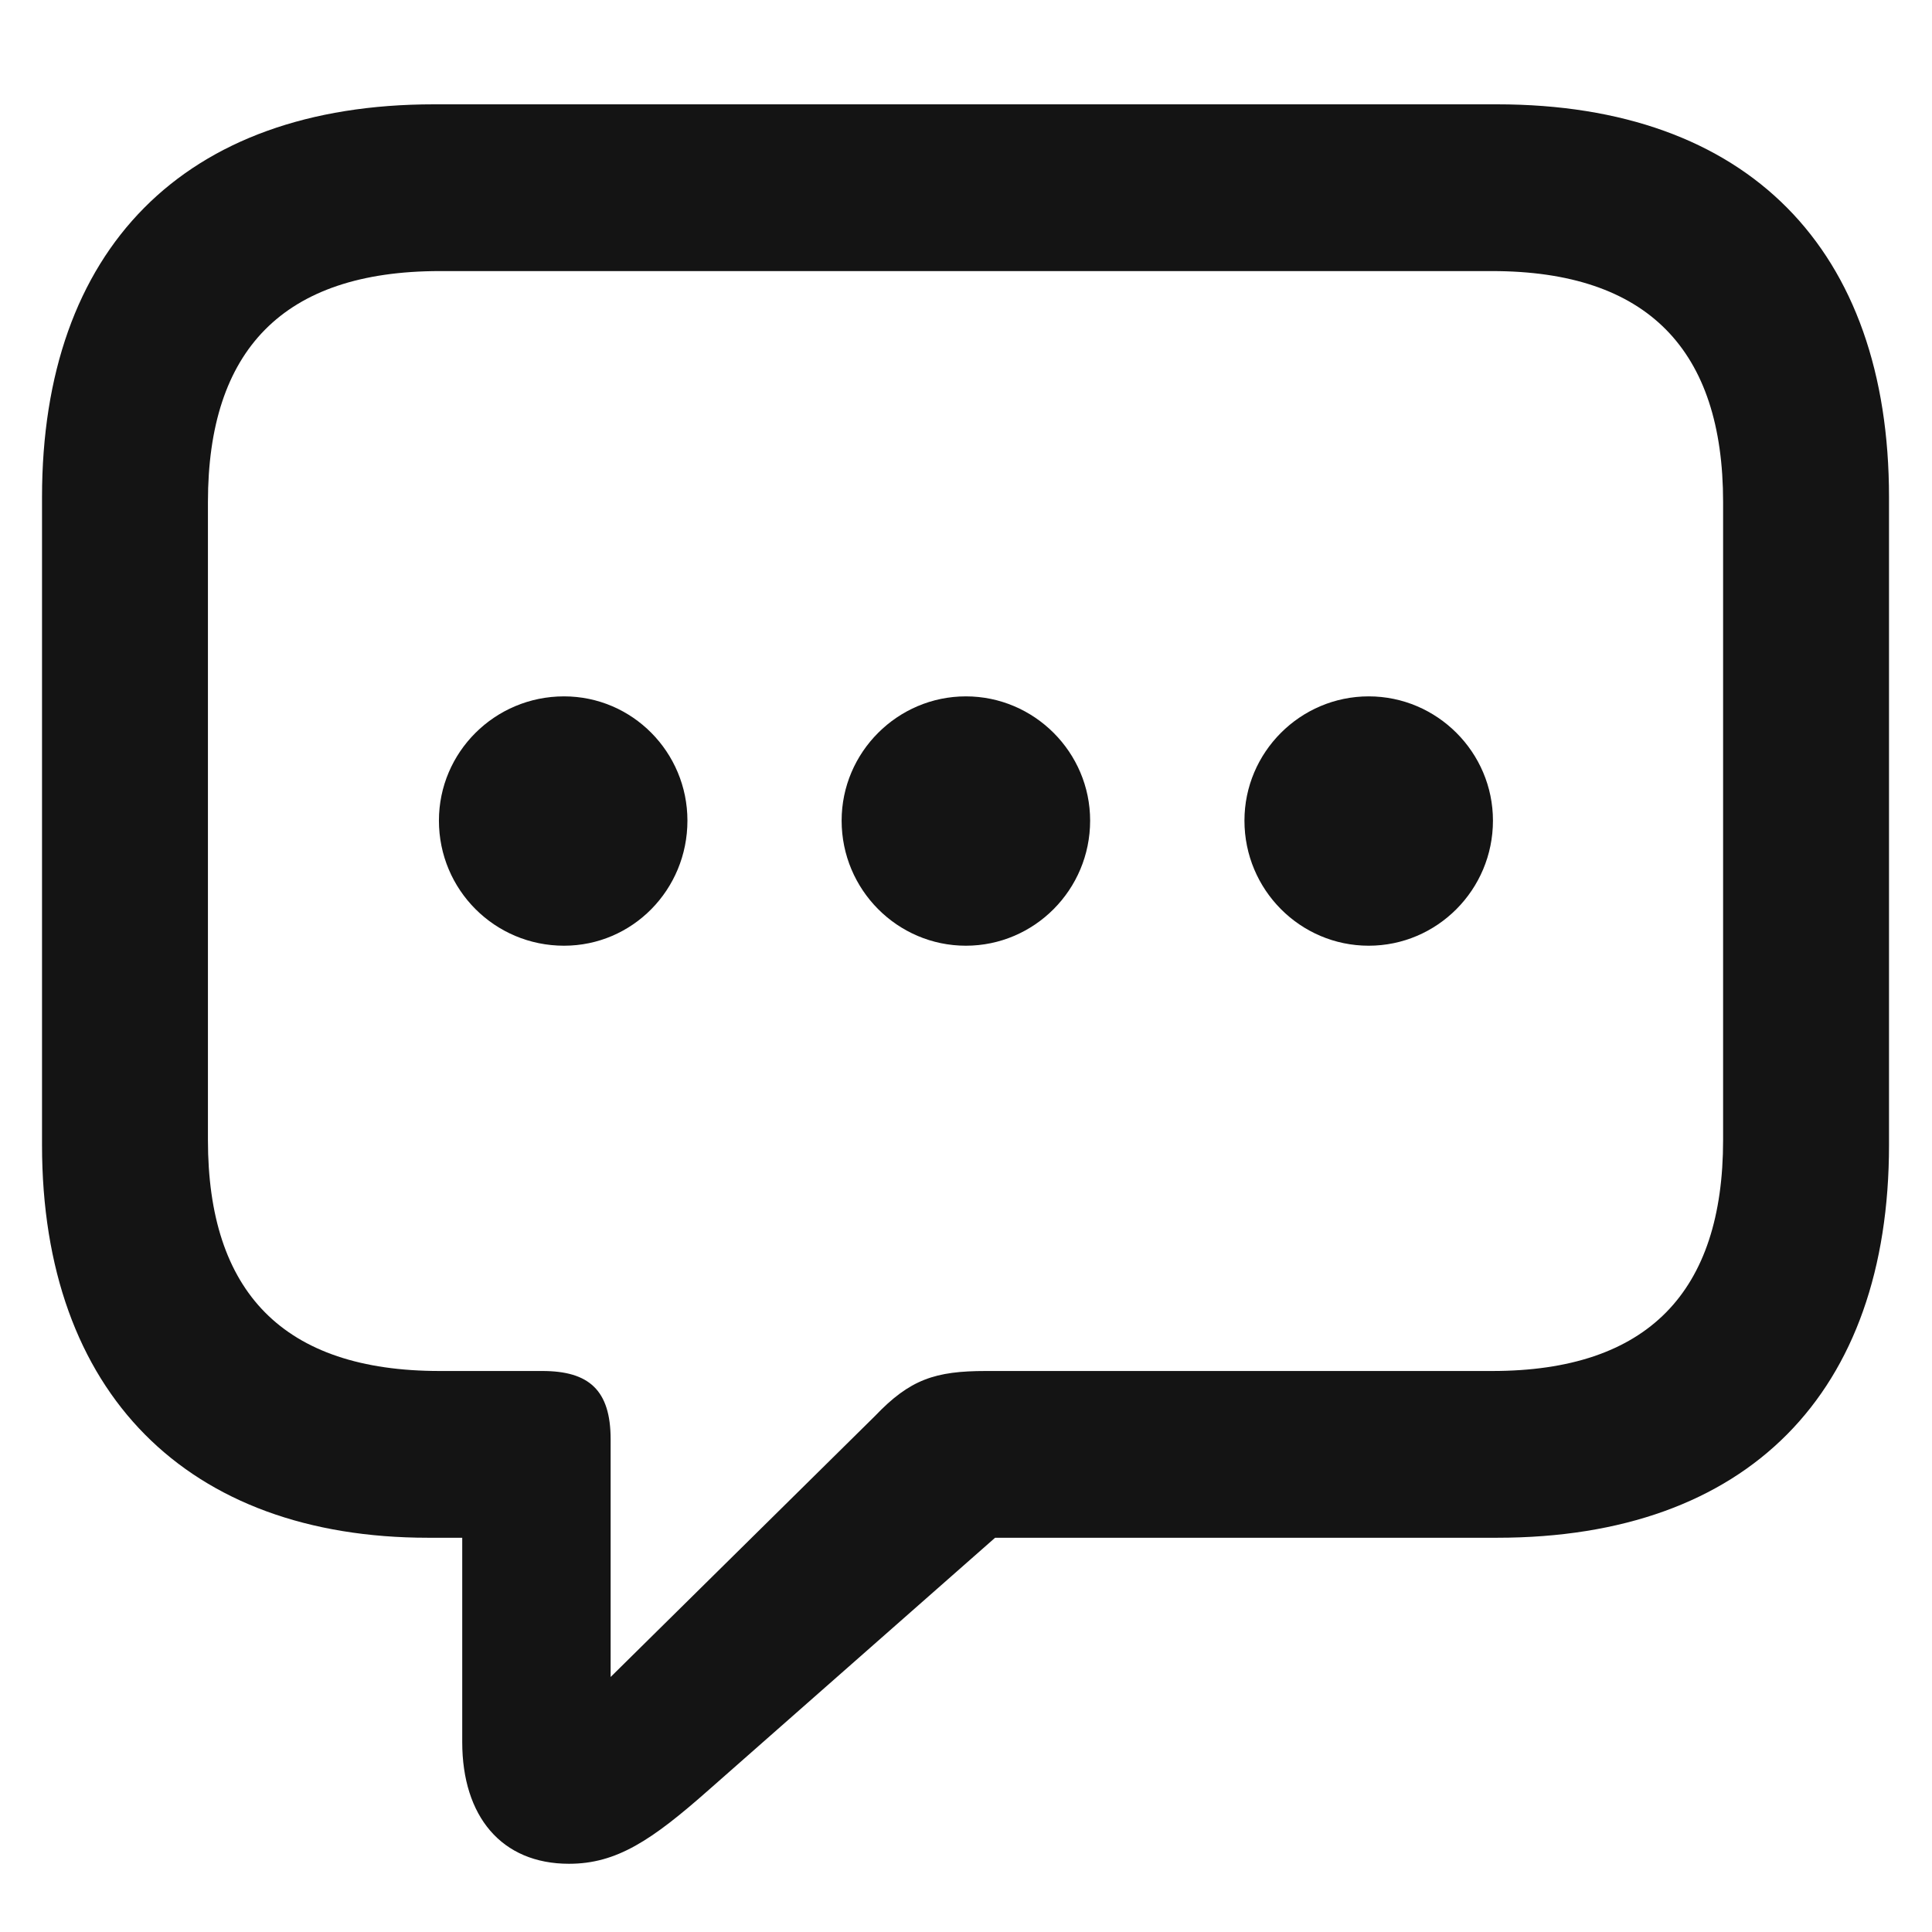
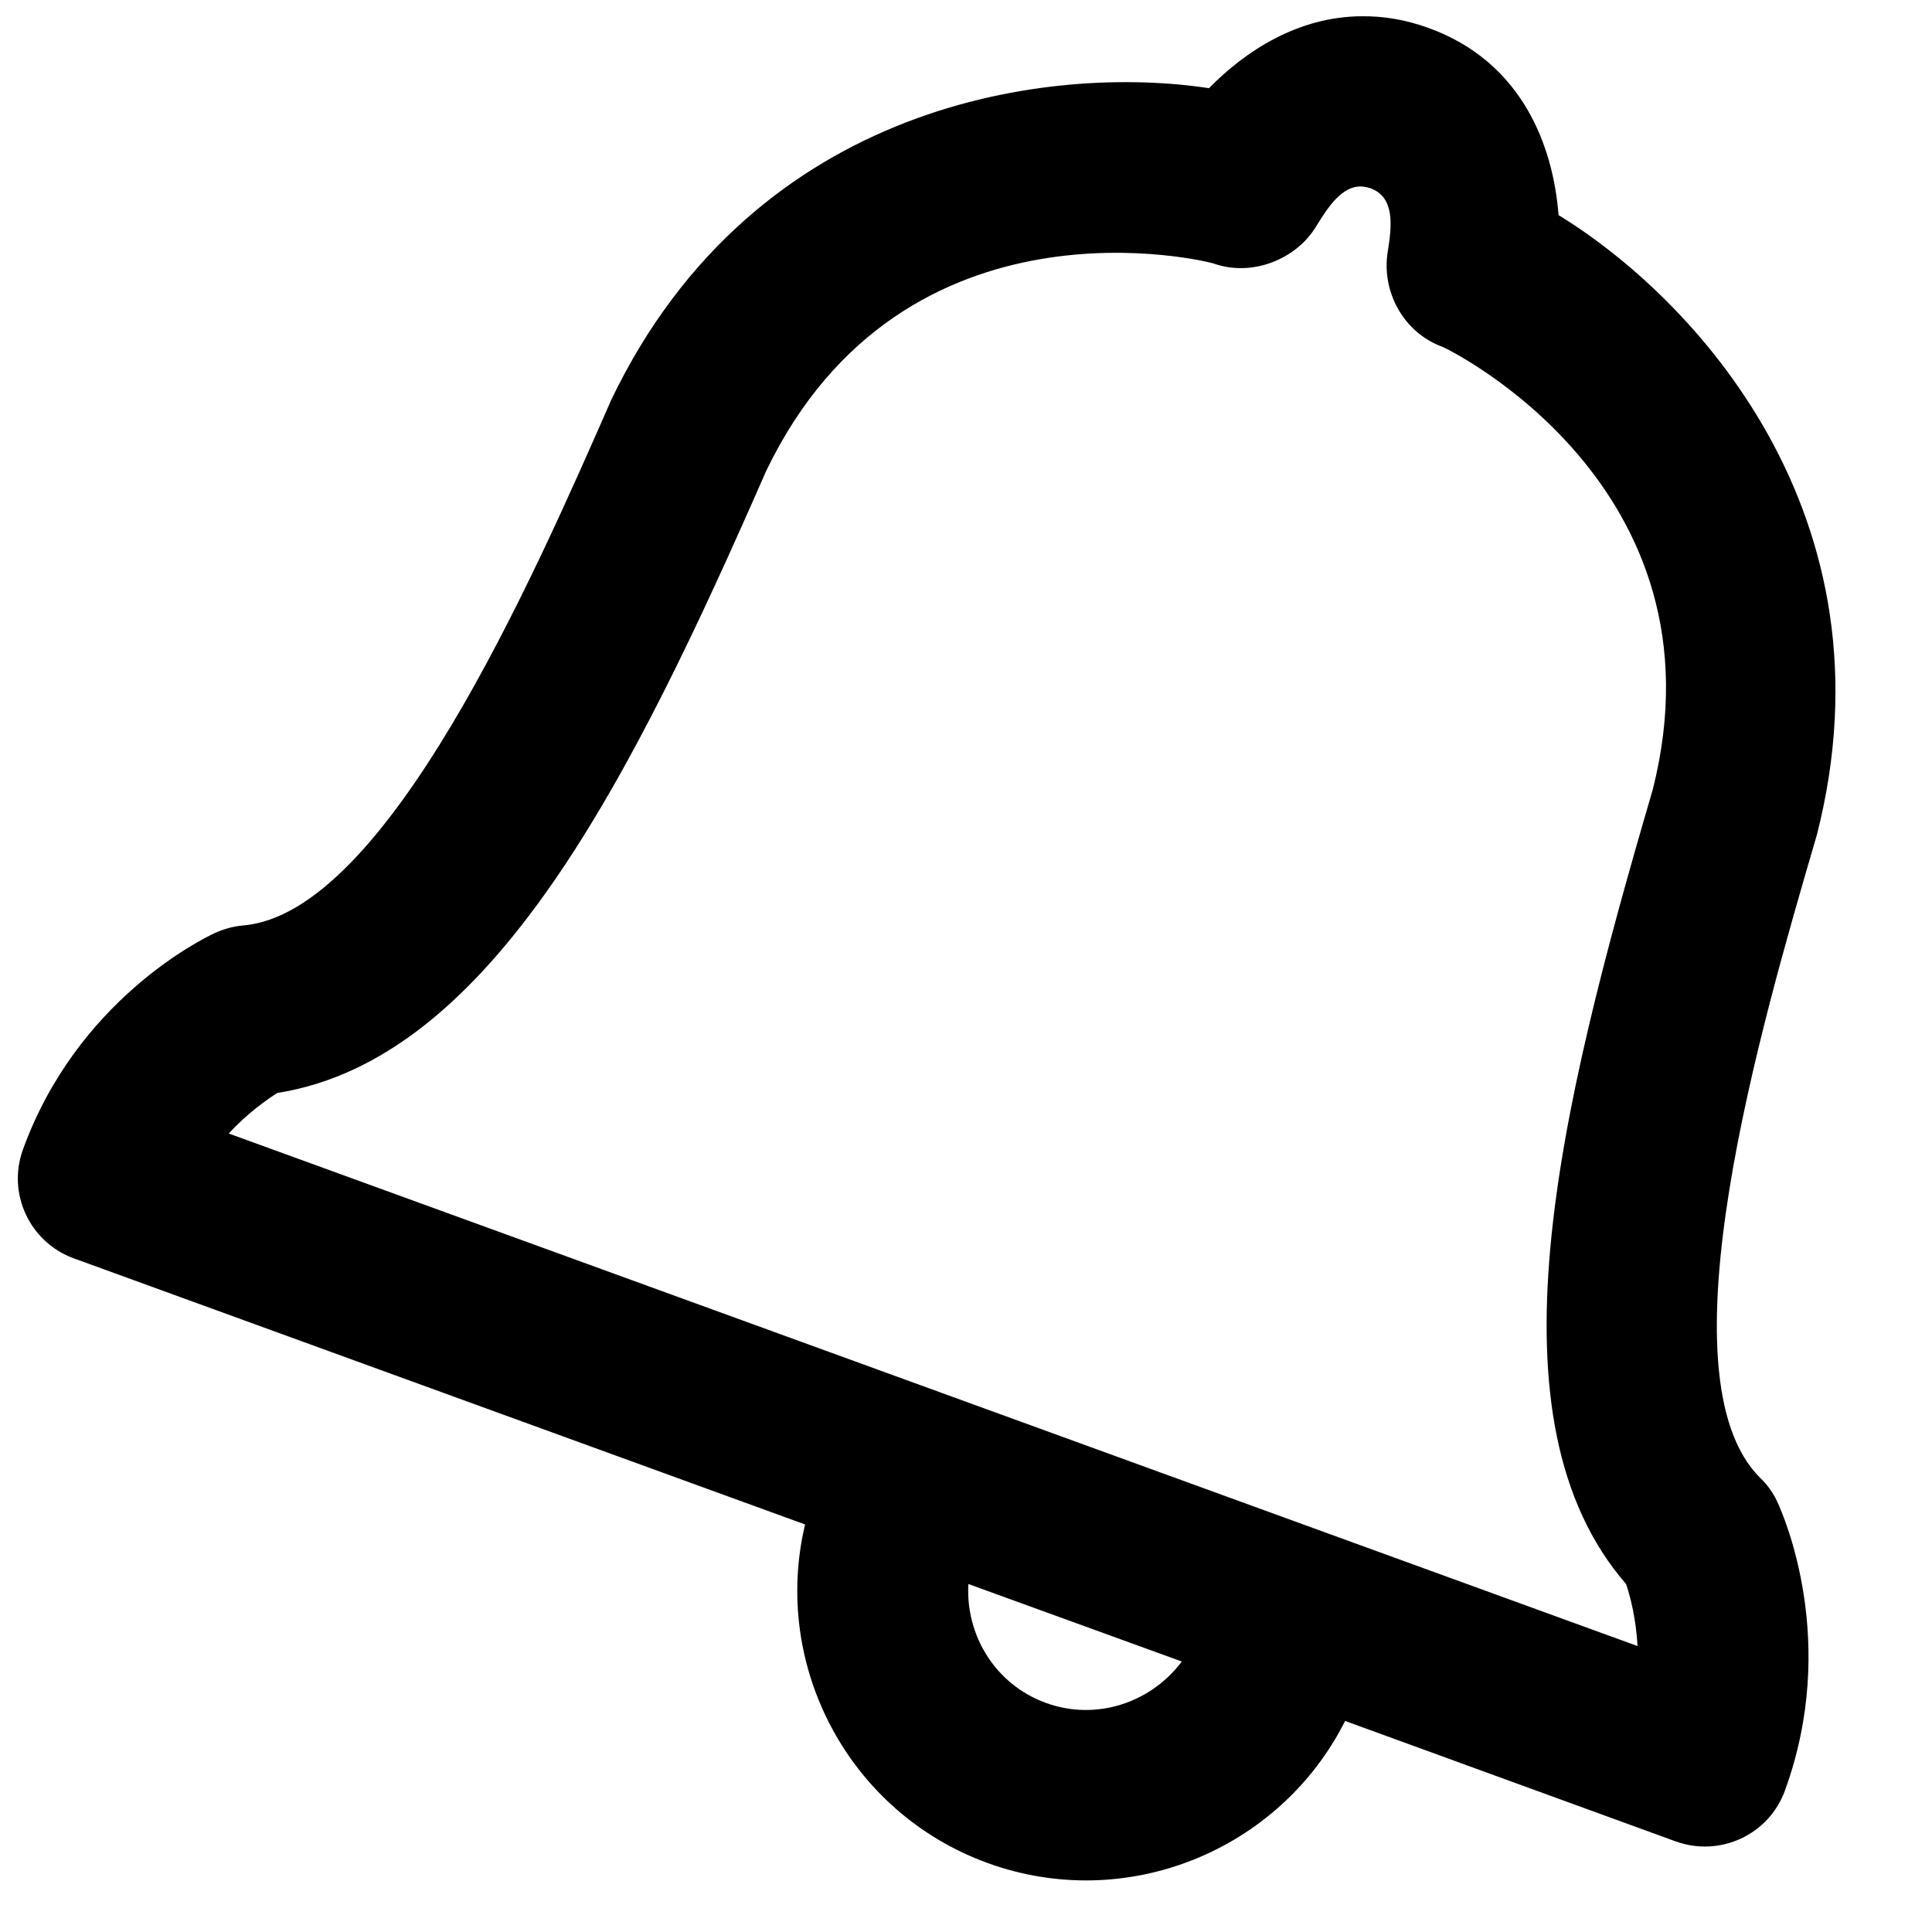
- <svg xmlns="http://www.w3.org/2000/svg" width="16" height="16" viewBox="0 0 16 16" fill="none">
-   <path d="M4.712 15.435C5.106 15.435 5.396 15.242 5.872 14.821L8.241 12.735H12.398C14.477 12.735 15.644 11.534 15.644 9.483V4.117C15.644 2.066 14.477 0.864 12.398 0.864H3.593C1.522 0.864 0.348 2.066 0.348 4.117V9.483C0.348 11.54 1.556 12.735 3.545 12.735H3.828V14.427C3.828 15.042 4.153 15.435 4.712 15.435ZM5.057 13.888V11.92C5.057 11.513 4.878 11.354 4.491 11.354H3.642C2.343 11.354 1.722 10.698 1.722 9.441V4.158C1.722 2.901 2.343 2.245 3.642 2.245H12.357C13.648 2.245 14.27 2.901 14.27 4.158V9.441C14.27 10.698 13.648 11.354 12.357 11.354H8.165C7.744 11.354 7.536 11.423 7.246 11.727L5.057 13.888ZM4.671 7.832C5.237 7.832 5.693 7.369 5.693 6.796C5.693 6.23 5.237 5.767 4.671 5.767C4.097 5.767 3.635 6.23 3.635 6.796C3.635 7.369 4.097 7.832 4.671 7.832ZM7.999 7.832C8.565 7.832 9.028 7.369 9.028 6.796C9.028 6.23 8.565 5.767 7.999 5.767C7.433 5.767 6.97 6.23 6.97 6.796C6.97 7.369 7.433 7.832 7.999 7.832ZM11.335 7.832C11.901 7.832 12.364 7.369 12.364 6.796C12.364 6.23 11.901 5.767 11.335 5.767C10.768 5.767 10.306 6.23 10.306 6.796C10.306 7.369 10.768 7.832 11.335 7.832Z" fill="#141414" />
+ <svg xmlns="http://www.w3.org/2000/svg" width="17" height="17" viewBox="0 0 17 17" fill="none">
+   <path d="M11.982 0.143C11.422 0.146 10.959 0.448 10.638 0.776C9.276 0.568 6.654 0.87 5.381 3.513C4.688 5.094 3.399 8.036 2.141 8.143C2.052 8.151 1.969 8.174 1.888 8.211C1.766 8.268 0.677 8.807 0.203 10.112C0.06 10.5 0.261 10.932 0.651 11.073L7.084 13.414C6.789 14.654 7.466 15.948 8.69 16.393C9.914 16.838 11.263 16.281 11.836 15.143L14.745 16.203C15.136 16.344 15.566 16.143 15.706 15.755C16.183 14.448 15.696 13.338 15.638 13.213C15.602 13.135 15.55 13.062 15.487 13.003C14.591 12.109 15.495 9.029 15.987 7.346C16.706 4.526 14.891 2.612 13.714 1.893C13.667 1.286 13.396 0.547 12.573 0.247C12.367 0.172 12.17 0.141 11.982 0.143ZM11.982 1.641C12.006 1.643 12.032 1.648 12.058 1.656C12.271 1.734 12.25 1.974 12.211 2.214C12.154 2.565 12.349 2.927 12.693 3.052C12.719 3.06 15.224 4.266 14.542 6.951C13.704 9.81 13.058 12.497 14.308 13.938C14.344 14.044 14.396 14.24 14.409 14.484L2.013 9.974C2.18 9.792 2.347 9.677 2.44 9.617C4.326 9.32 5.558 6.846 6.743 4.141C7.959 1.62 10.651 2.307 10.677 2.318C11.016 2.44 11.407 2.281 11.581 1.992C11.688 1.818 11.81 1.633 11.982 1.641ZM8.521 13.938L10.399 14.62C10.128 14.982 9.646 15.146 9.203 14.984C8.758 14.823 8.495 14.388 8.521 13.938Z" fill="black" />
</svg>
